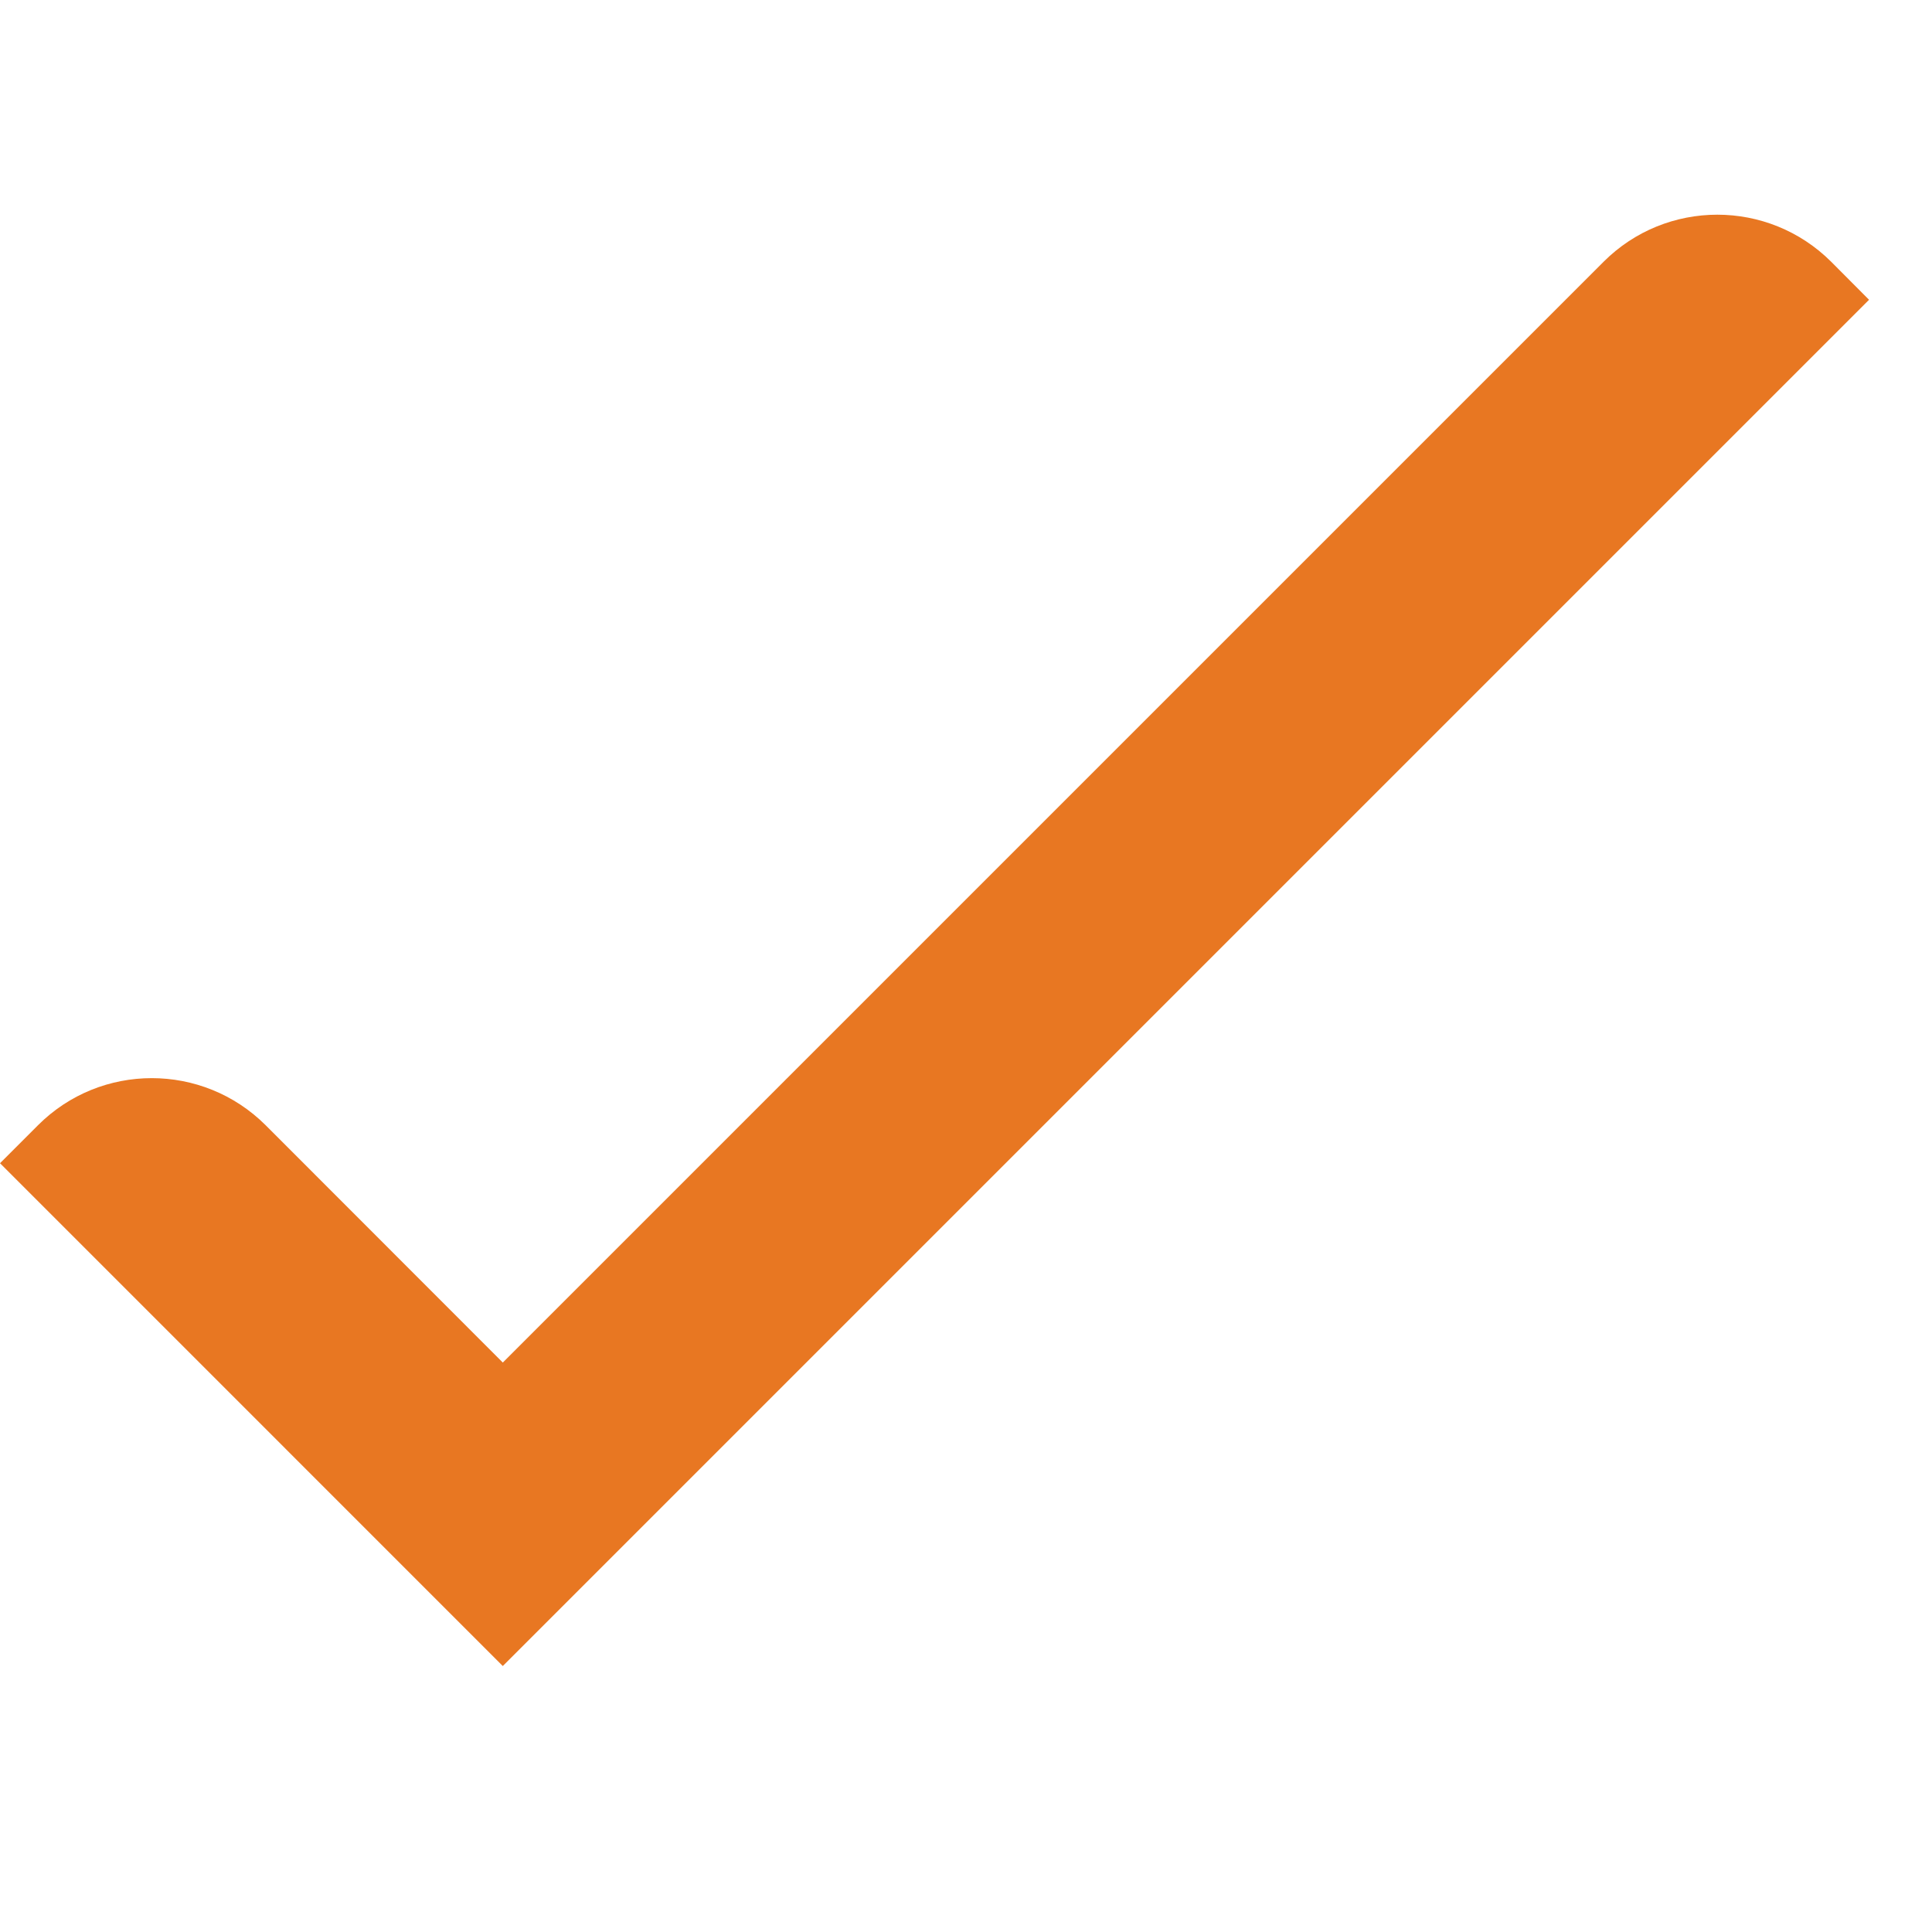
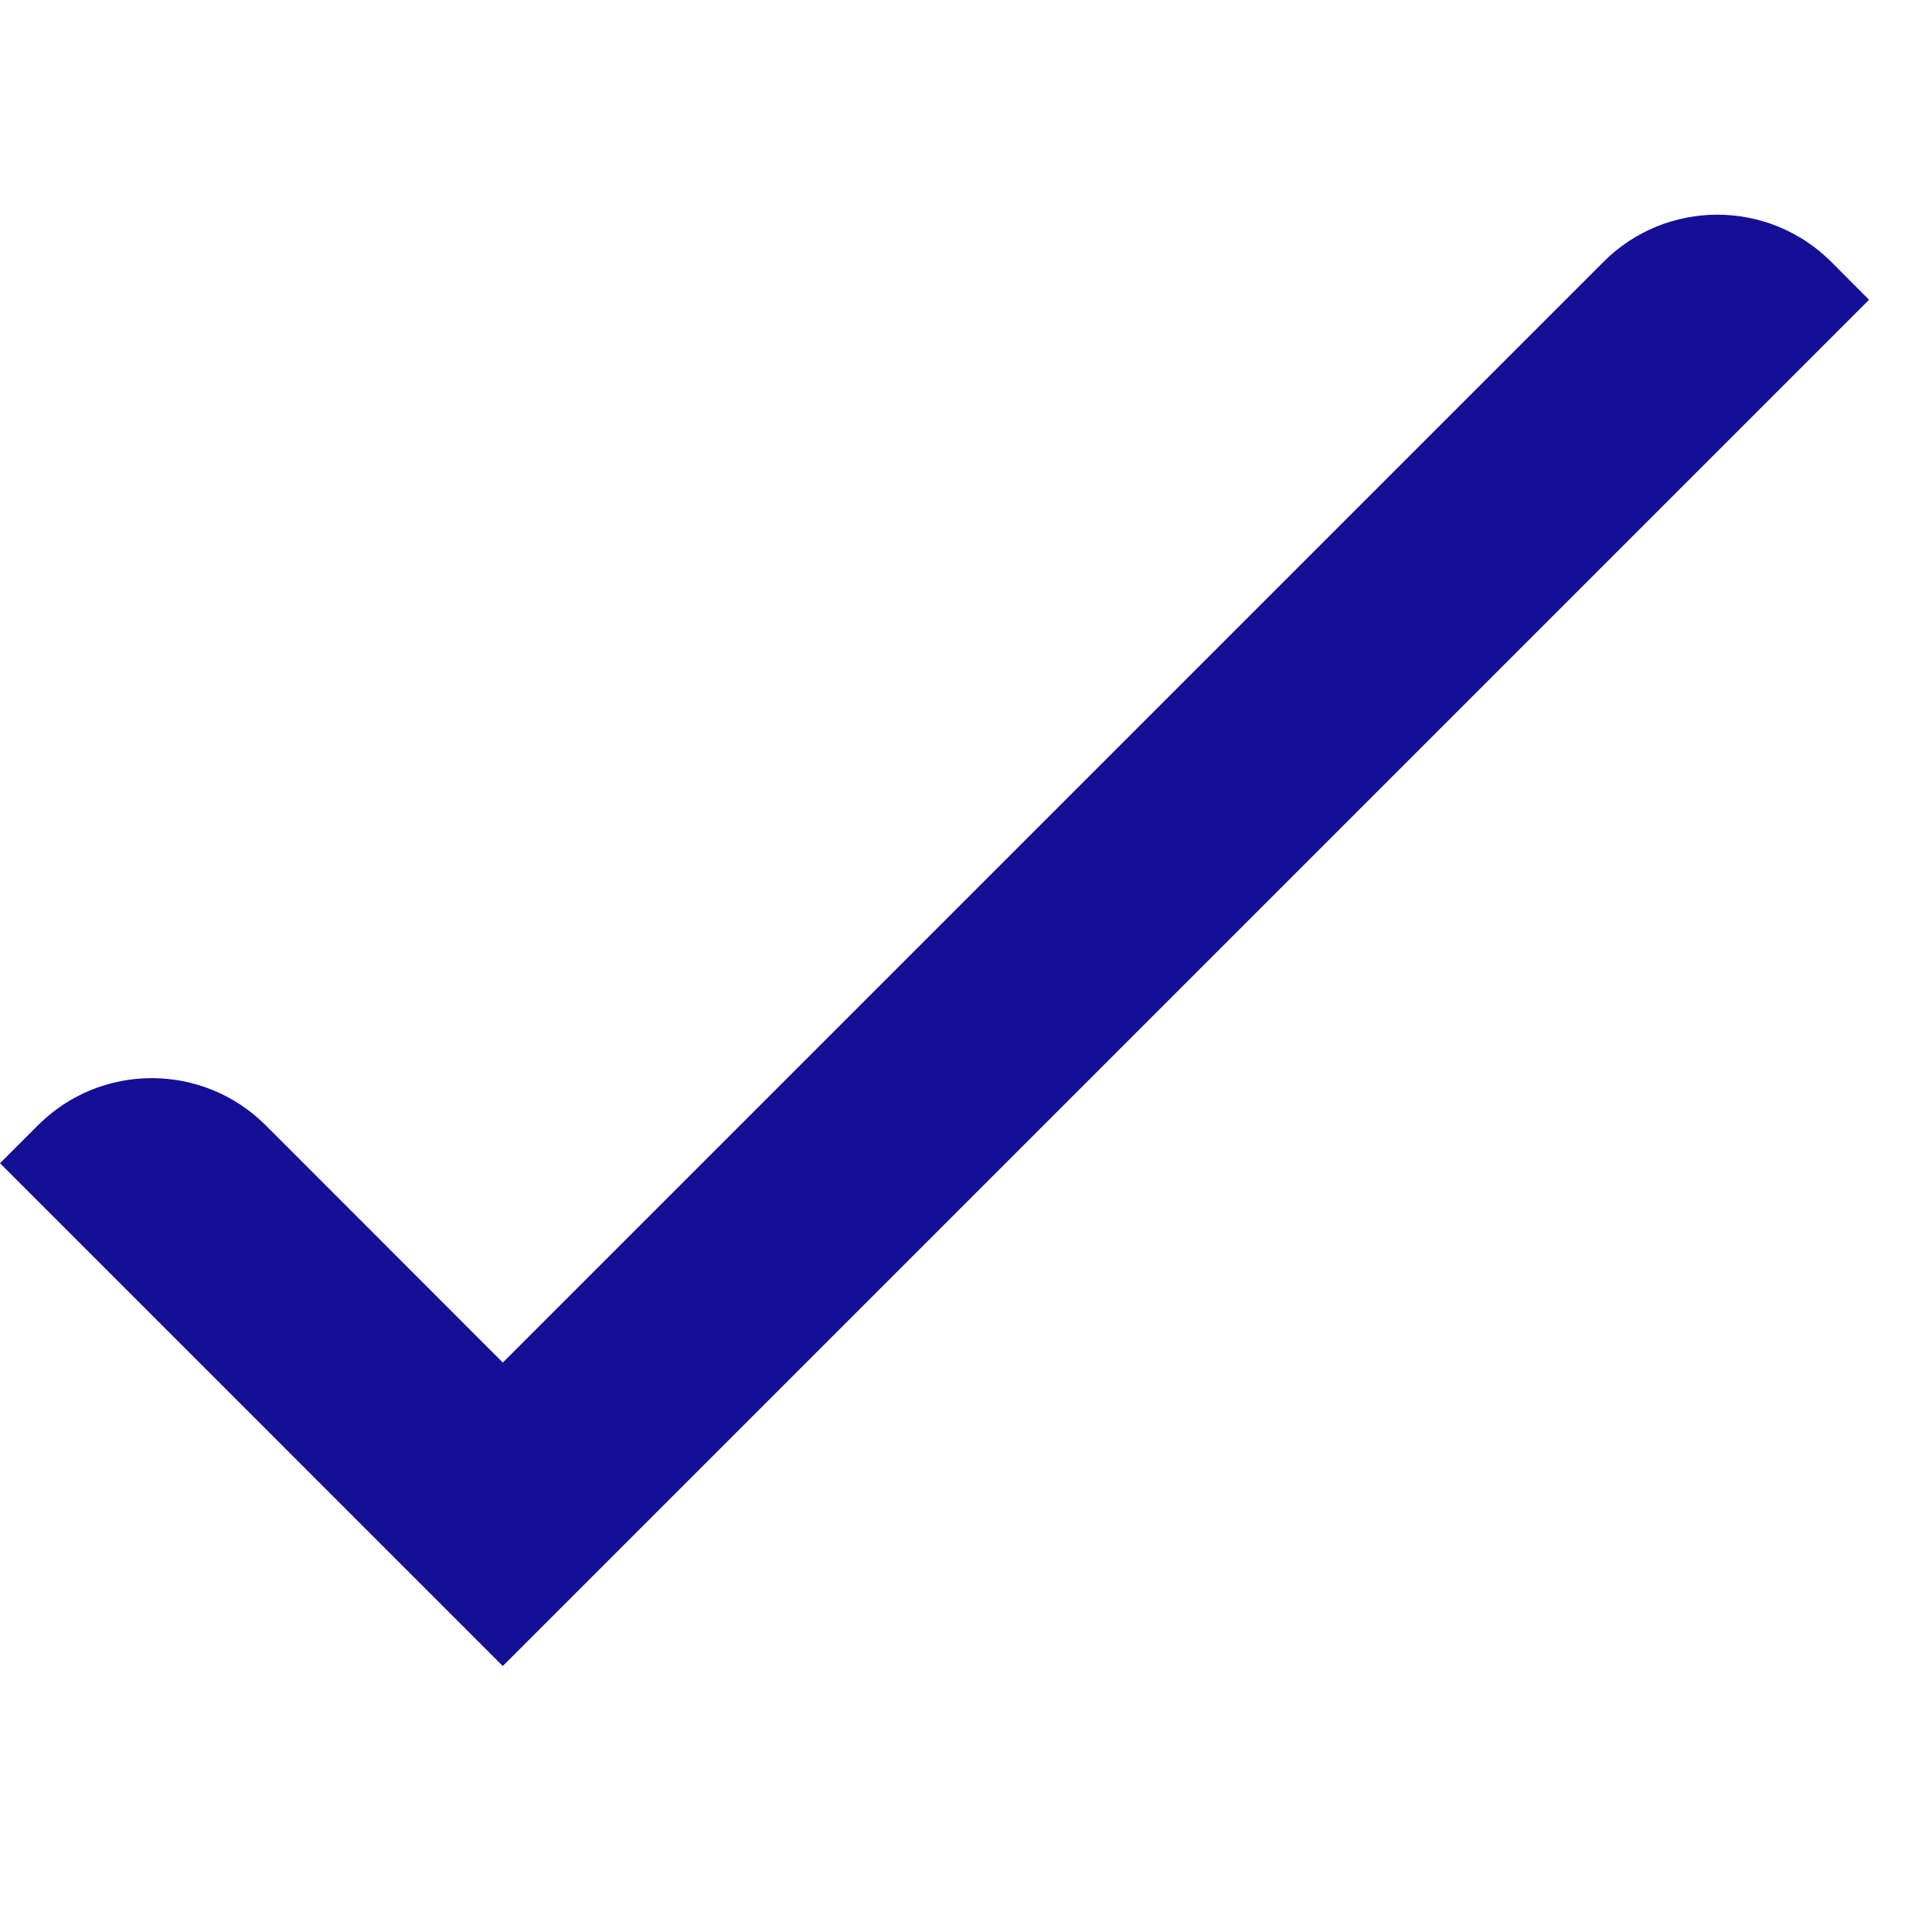
<svg xmlns="http://www.w3.org/2000/svg" width="25" height="25" viewBox="0 0 12 10" fill="none">
-   <path fill-rule="evenodd" clip-rule="evenodd" d="M3.123 9.348L6.10352e-05 6.225L0.236 5.989C0.626 5.599 1.259 5.599 1.65 5.989L3.123 7.463L9.96 0.626C10.35 0.236 10.983 0.236 11.374 0.626L11.609 0.862L3.123 9.348Z" fill="#E87722" />
+   <path fill-rule="evenodd" clip-rule="evenodd" d="M3.123 9.348L6.10352e-05 6.225L0.236 5.989C0.626 5.599 1.259 5.599 1.65 5.989L3.123 7.463L9.96 0.626C10.35 0.236 10.983 0.236 11.374 0.626L11.609 0.862L3.123 9.348Z" fill="#150f96" />
</svg>
